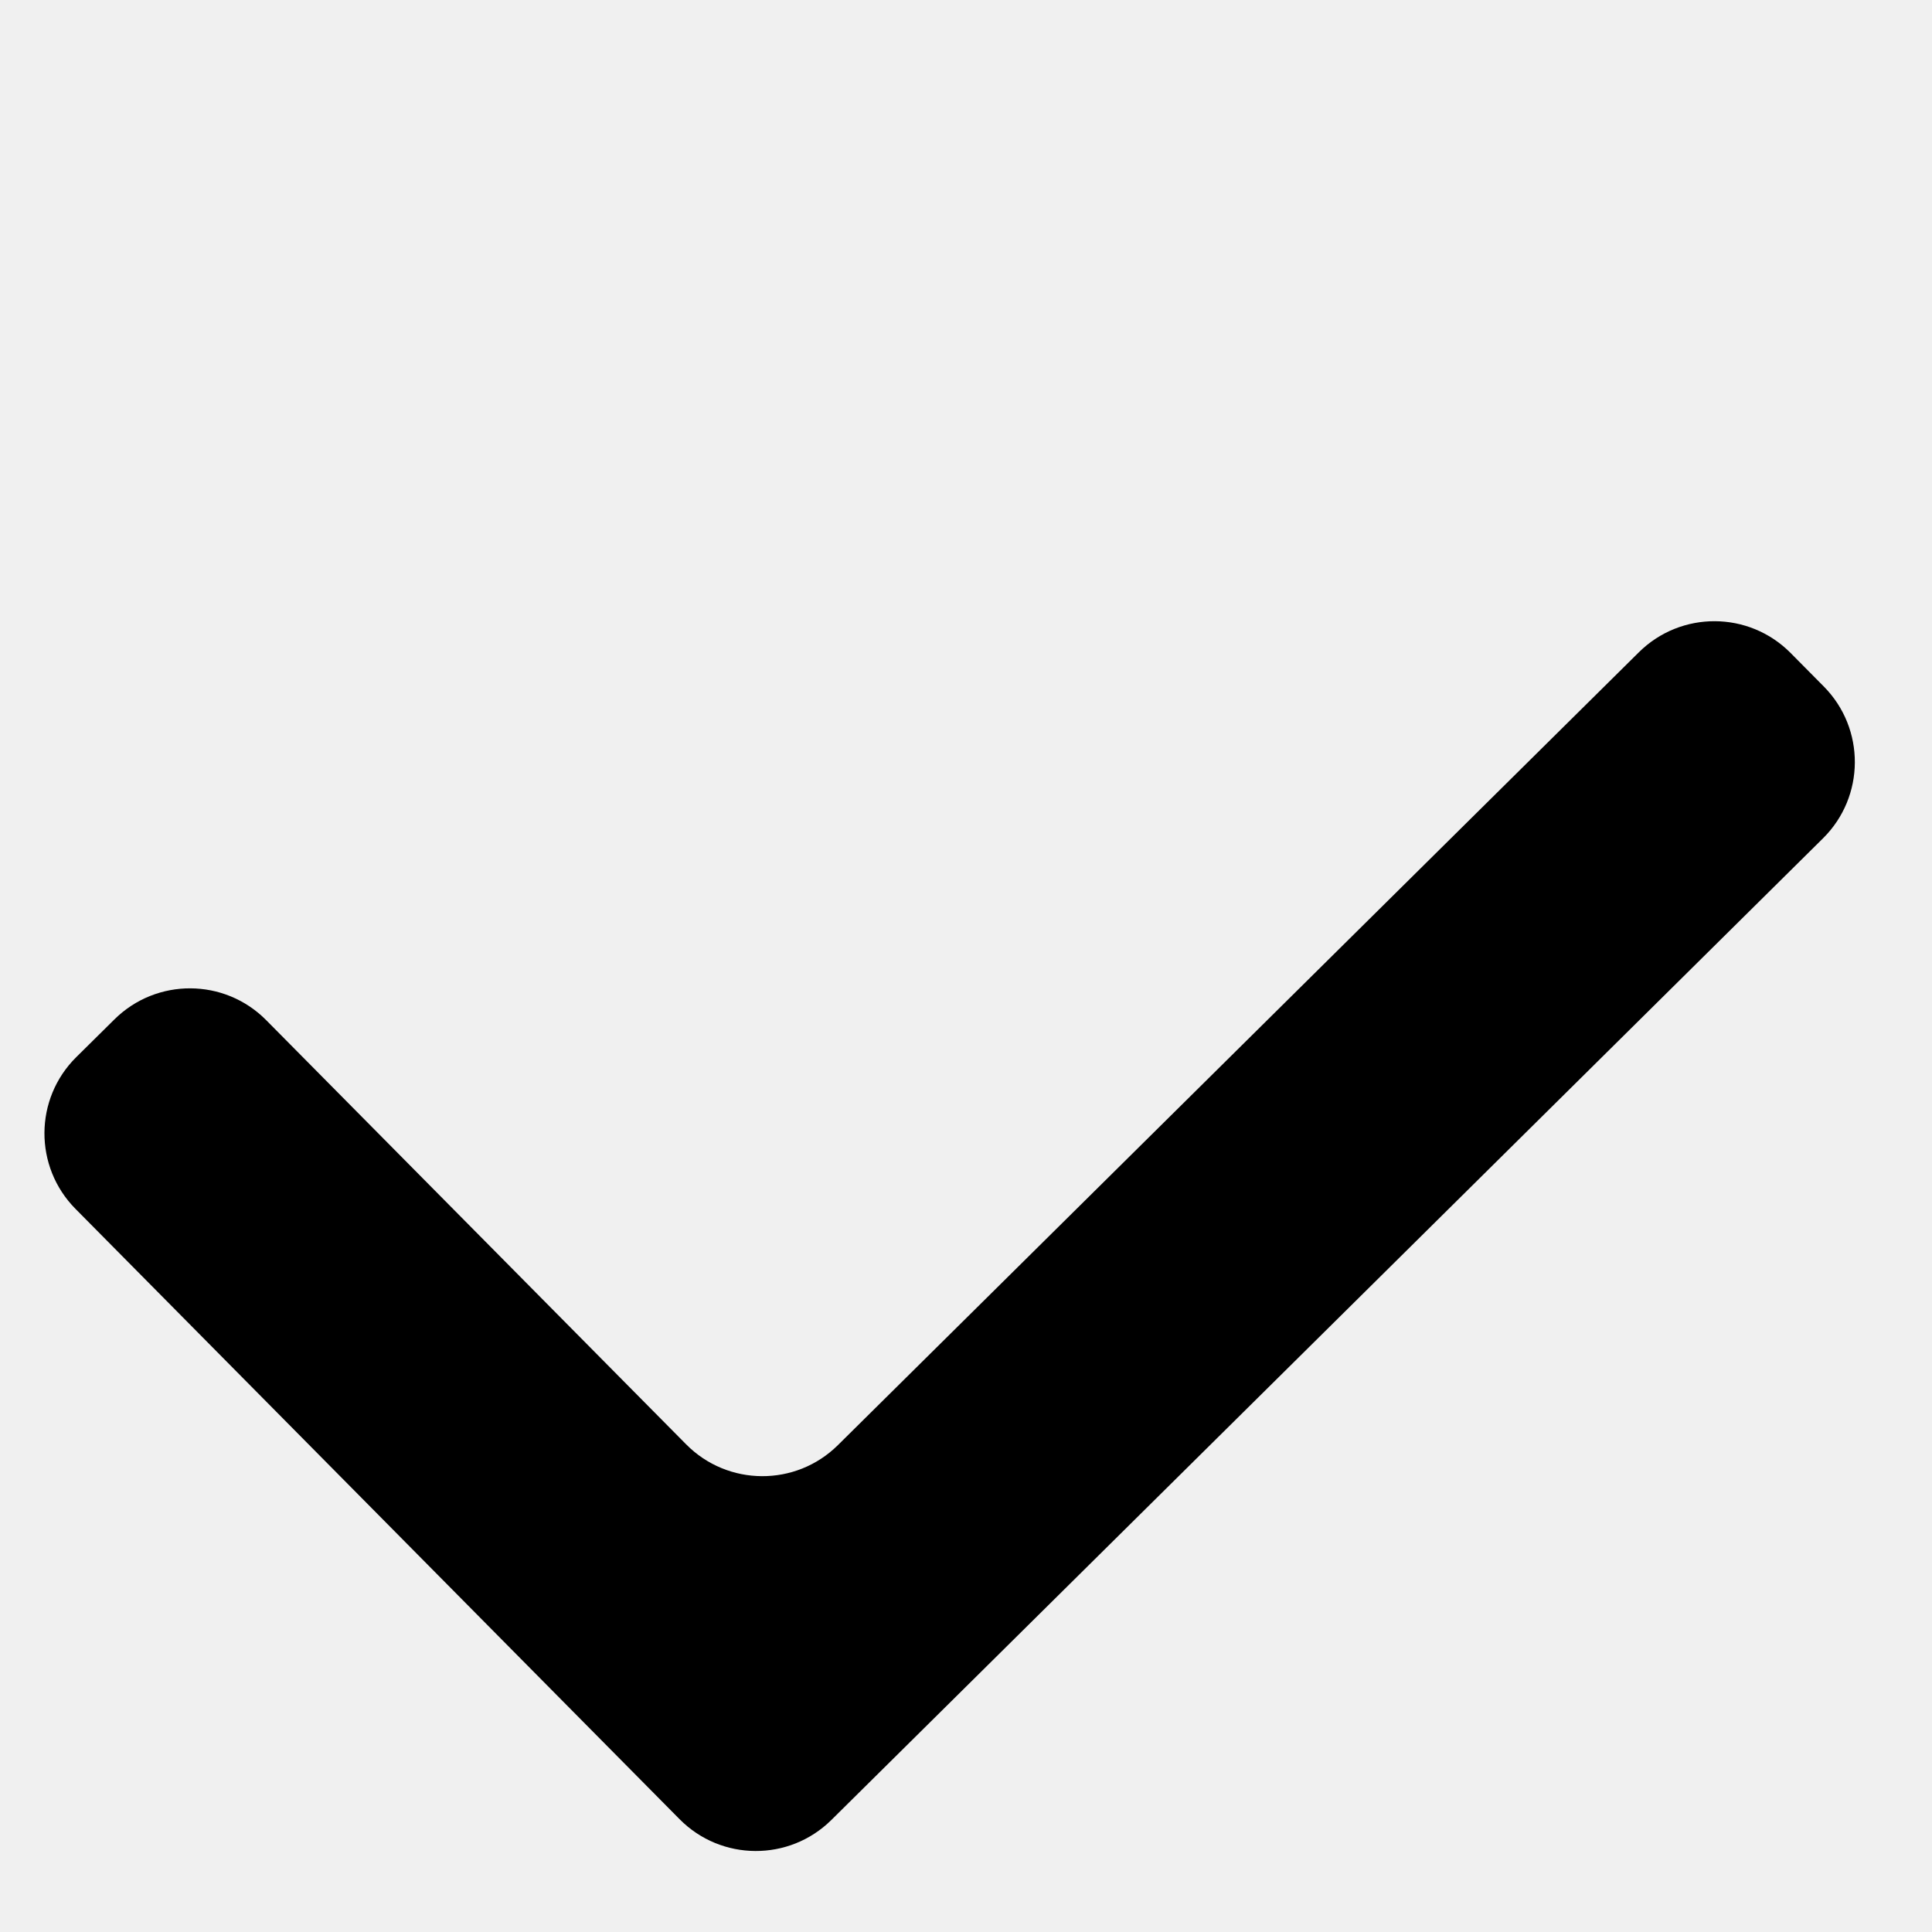
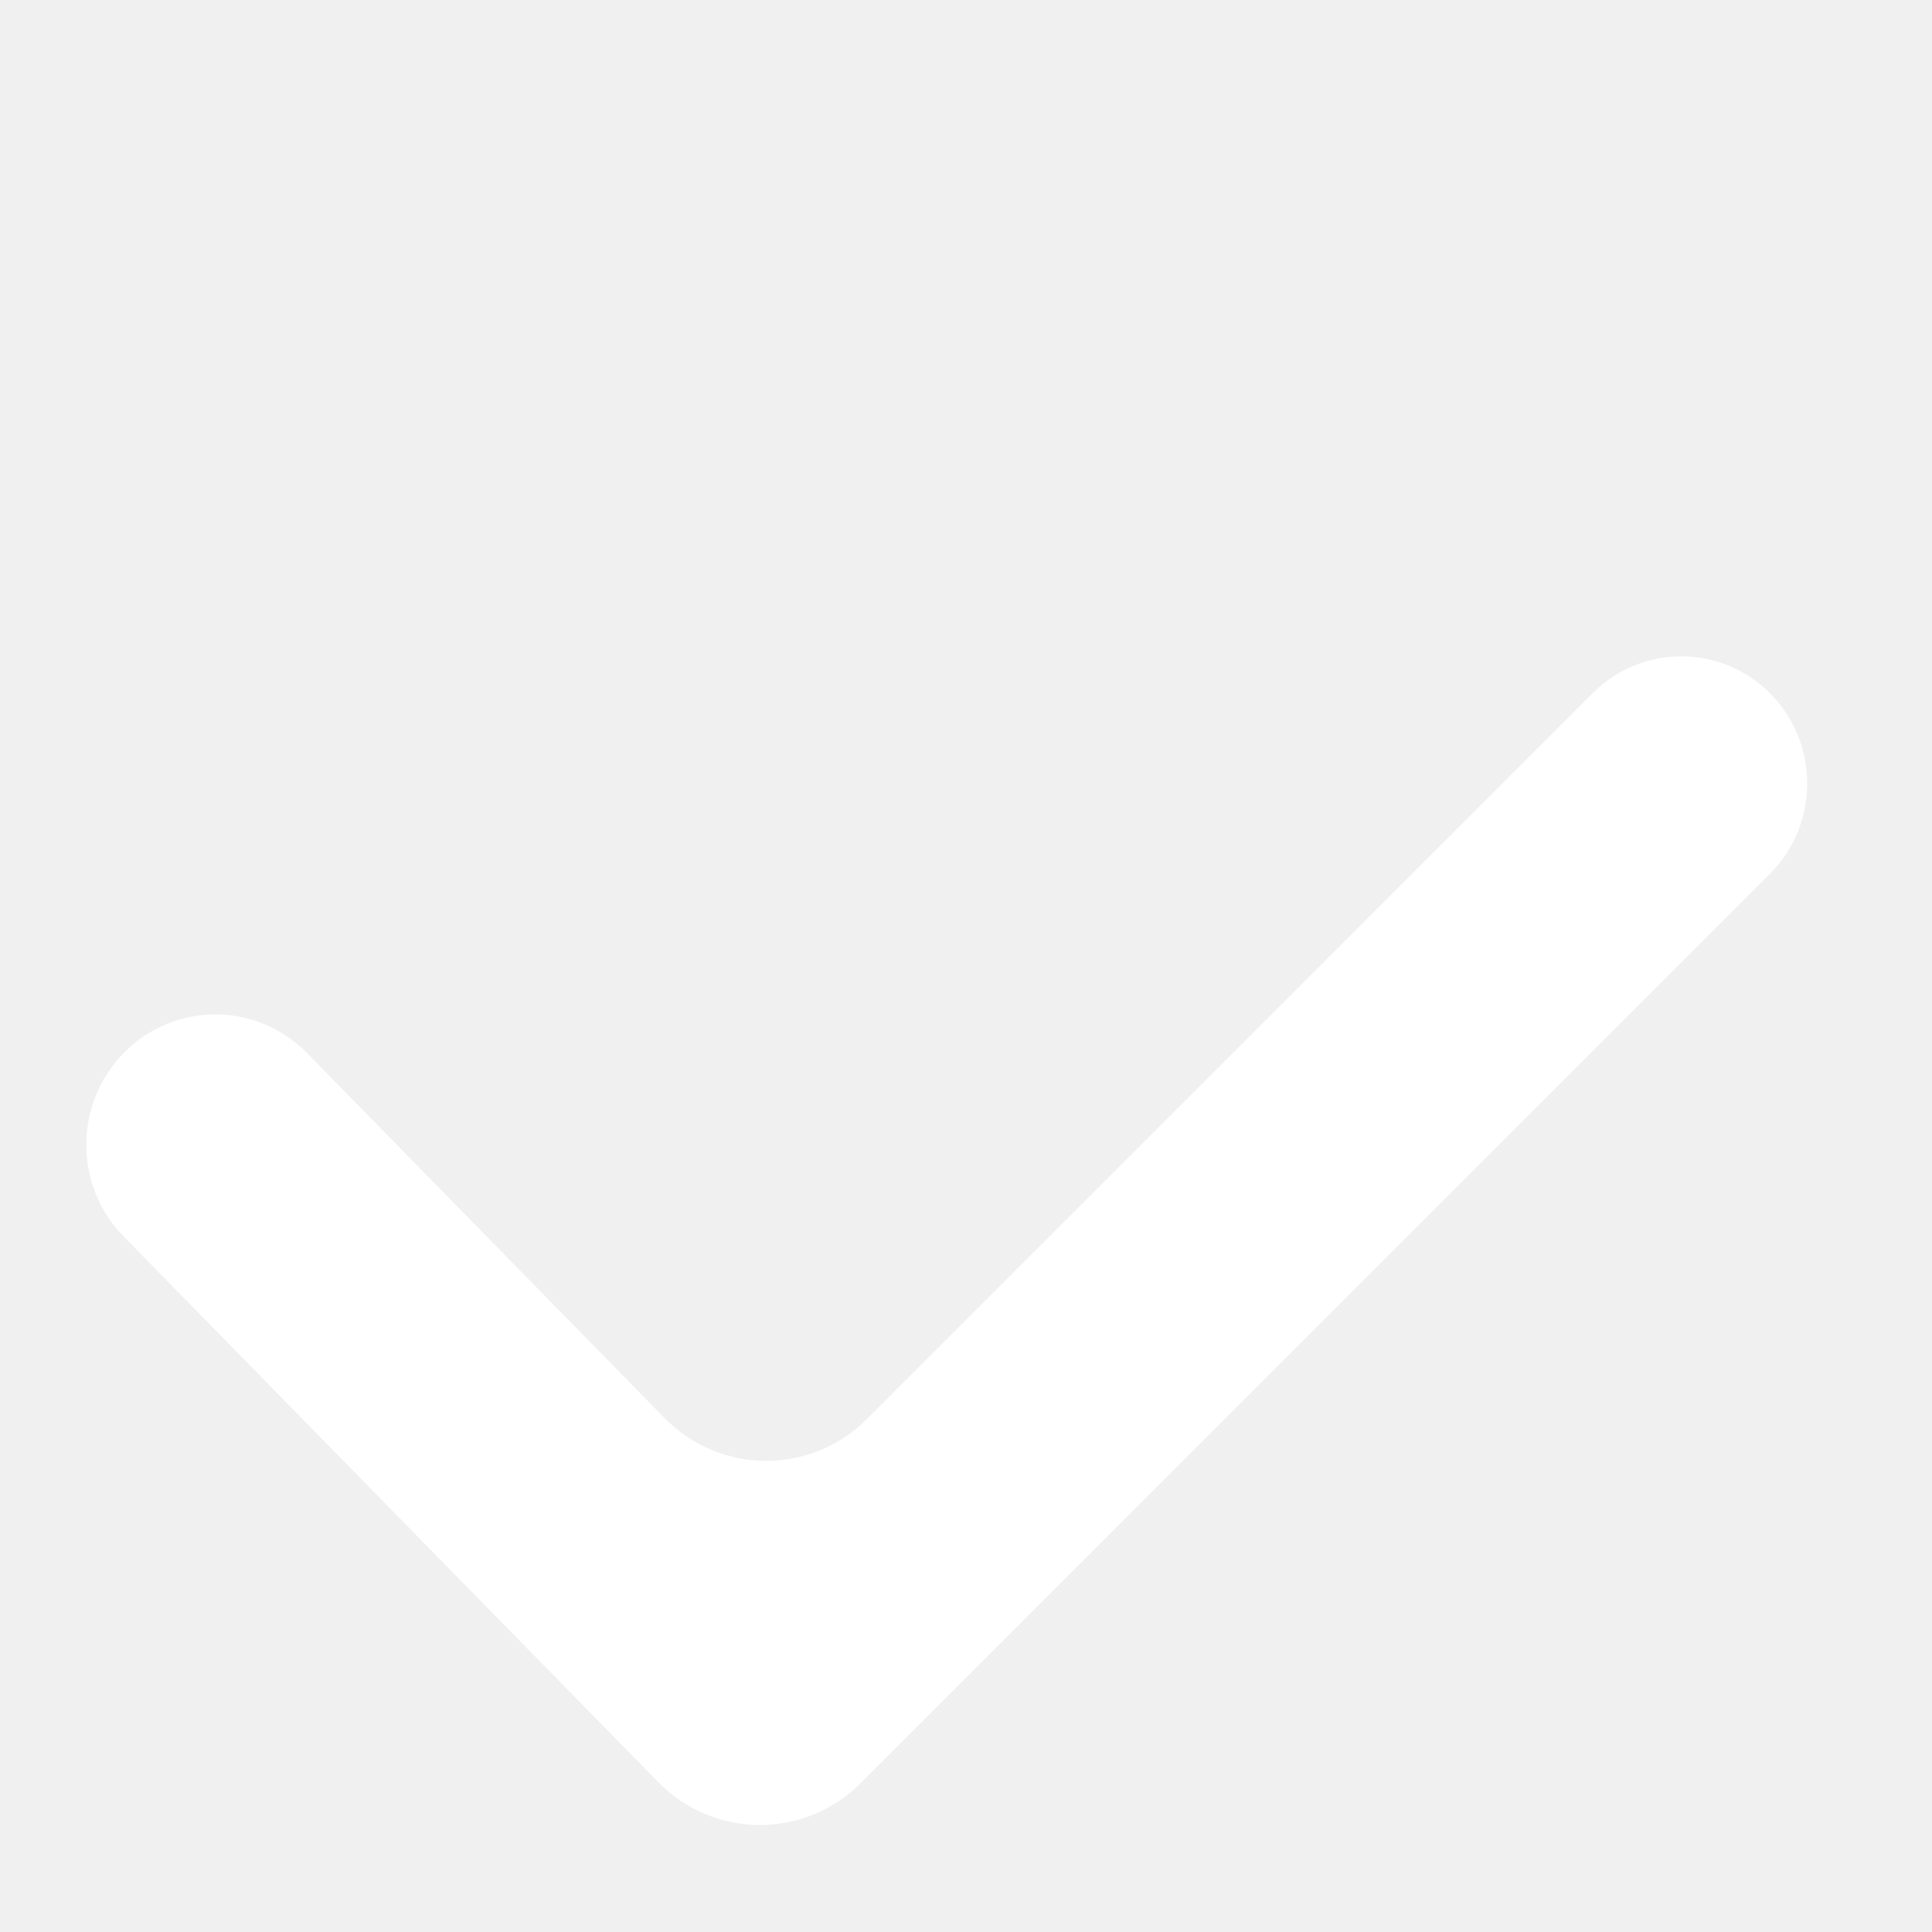
- <svg xmlns="http://www.w3.org/2000/svg" width="36" height="36" viewBox="0 0 36 36" fill="none">
-   <path fill-rule="evenodd" clip-rule="evenodd" d="M4.96 19.009C4.183 18.224 2.917 18.218 2.132 18.995L1.421 19.698C0.636 20.475 0.63 21.741 1.407 22.526L12.663 33.898C13.44 34.683 14.707 34.689 15.492 33.912L33.969 15.621C34.754 14.844 34.761 13.577 33.984 12.792L33.366 12.168C32.589 11.383 31.323 11.377 30.538 12.154L15.613 26.928C14.828 27.705 13.562 27.698 12.785 26.913L4.96 19.009Z" fill="black" />
+ <svg xmlns="http://www.w3.org/2000/svg" width="25" height="25" viewBox="0 0 25 25" fill="none">
+   <path fill-rule="evenodd" clip-rule="evenodd" d="M3.973 13.627C3.324 12.965 2.267 12.959 1.612 13.615V13.615C0.957 14.27 0.951 15.338 1.6 16L8.518 23.061C9.237 23.795 10.41 23.801 11.137 23.074L22.902 11.308C23.541 10.669 23.546 9.627 22.914 8.981V8.981C22.281 8.335 21.249 8.33 20.61 8.969L11.218 18.362C10.491 19.089 9.319 19.083 8.599 18.349L3.973 13.627Z" fill="white" />
</svg>
